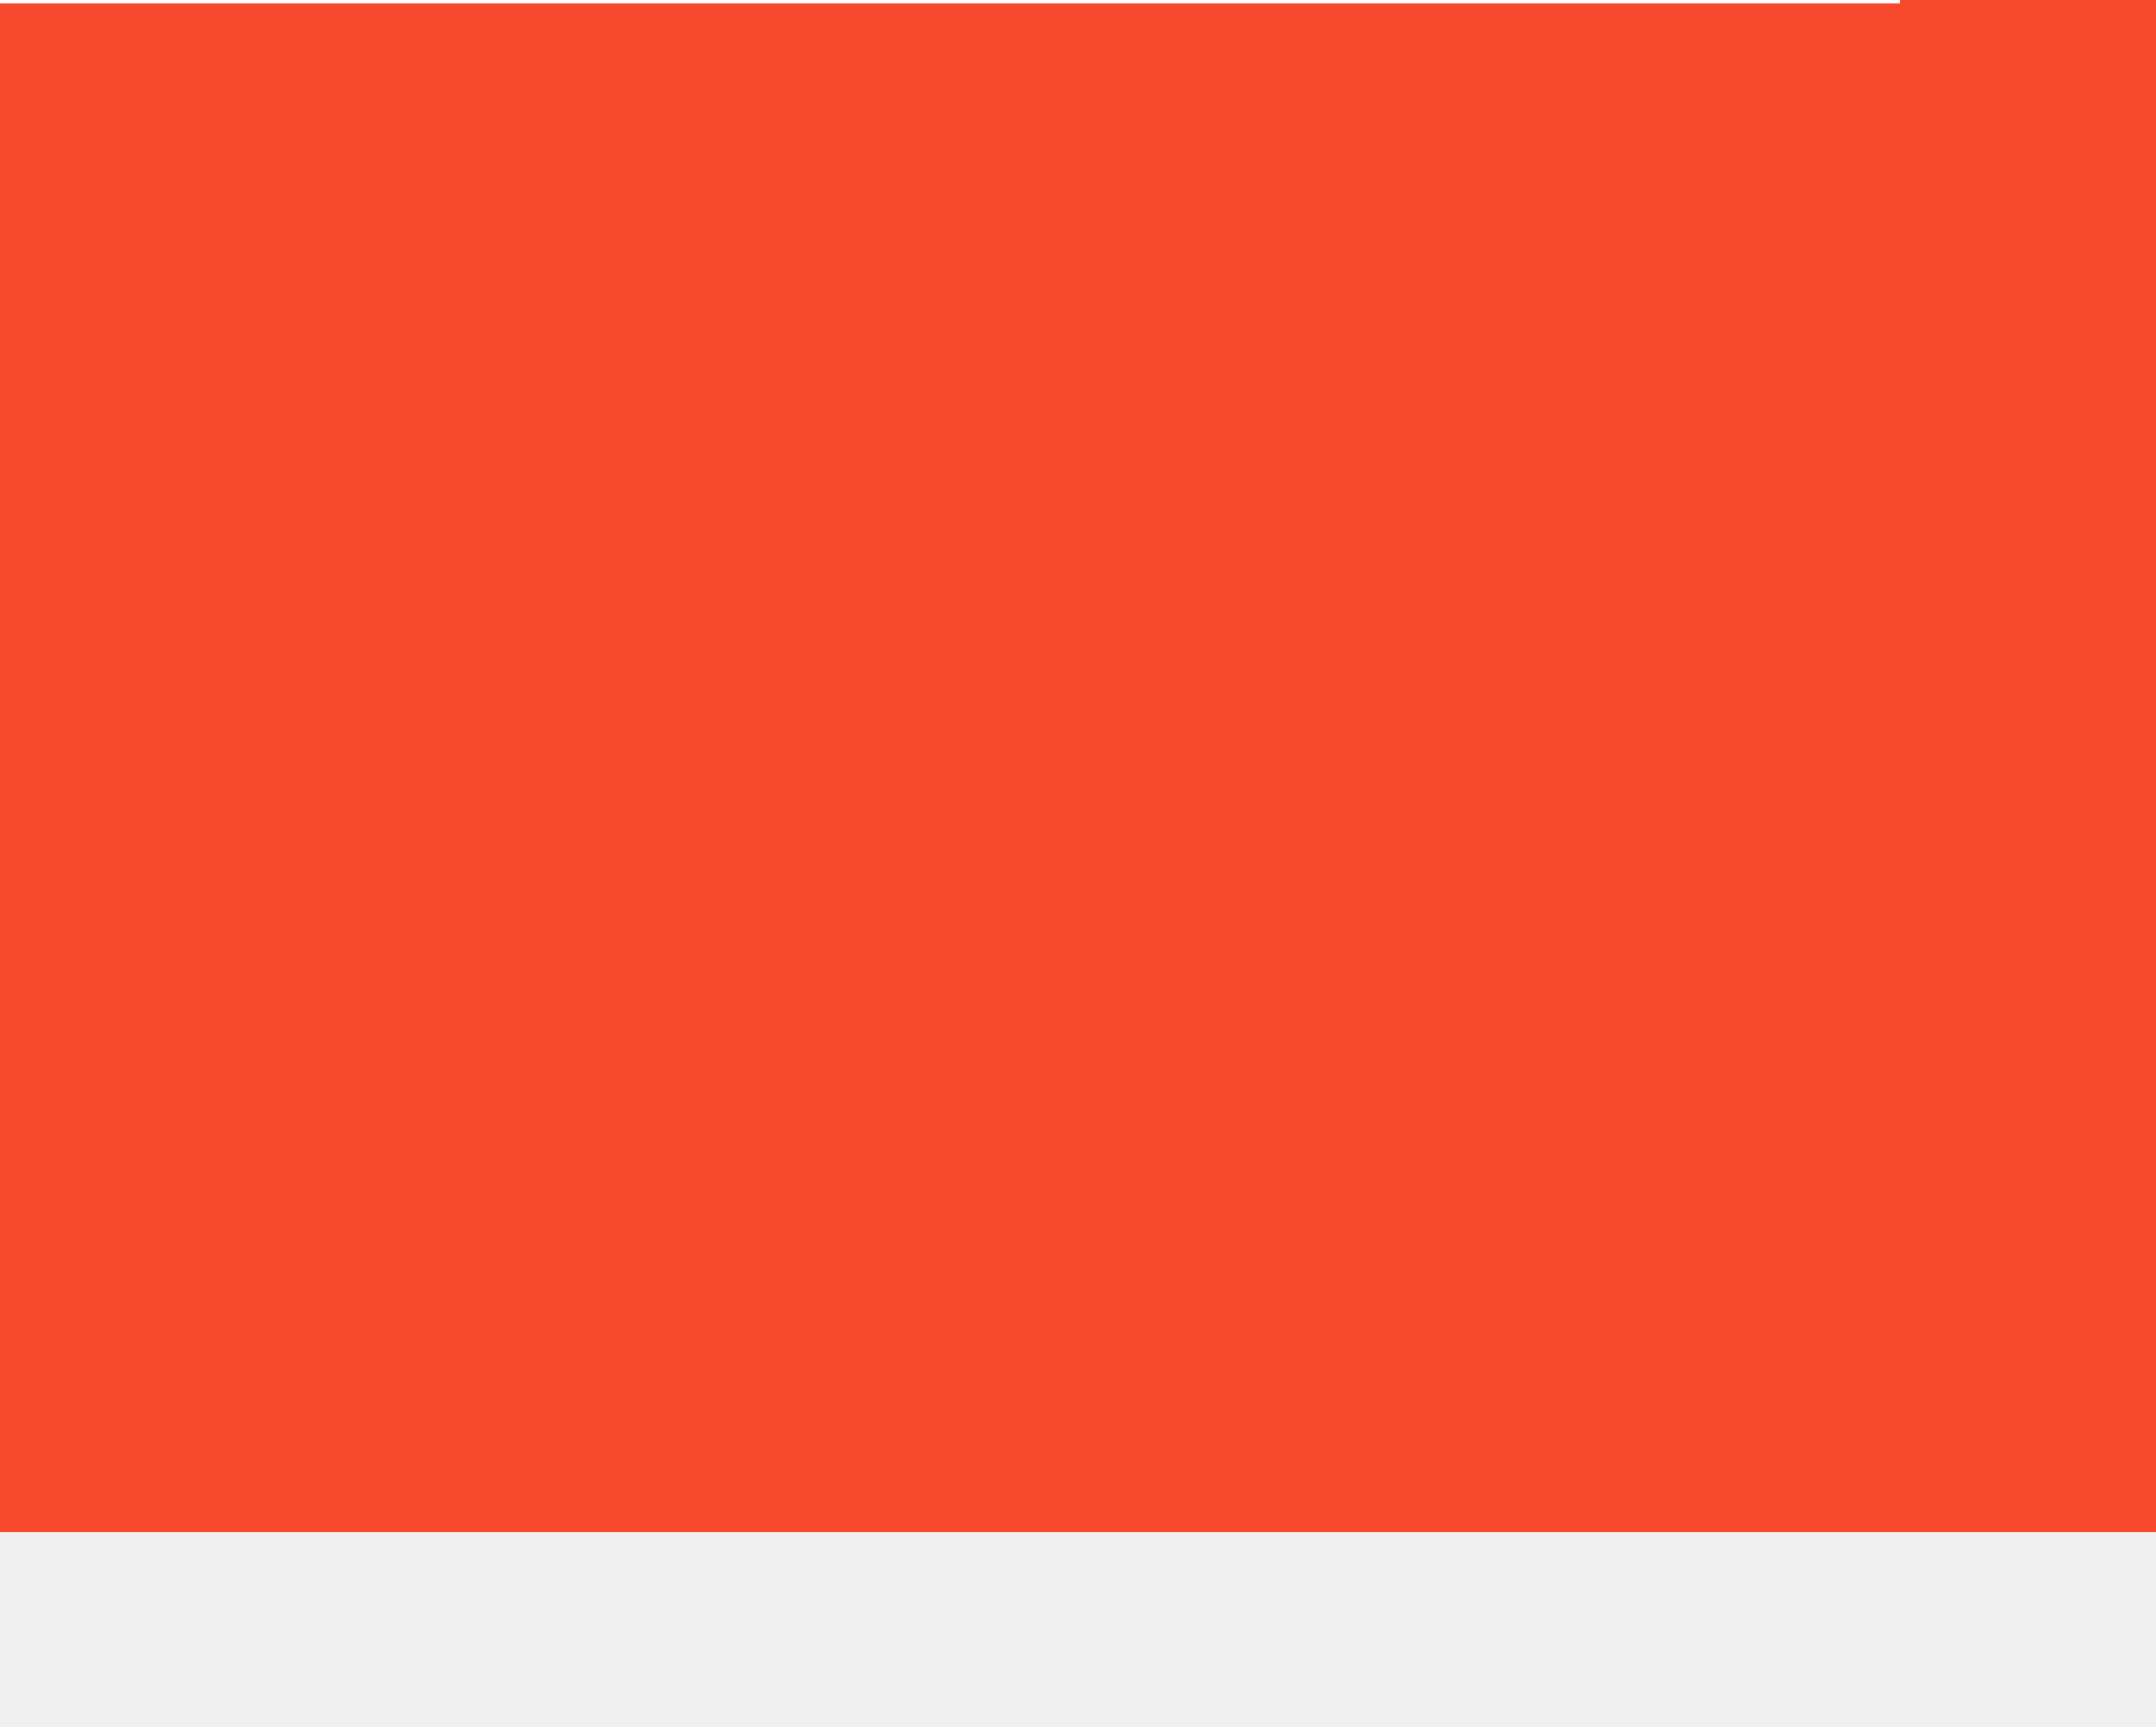
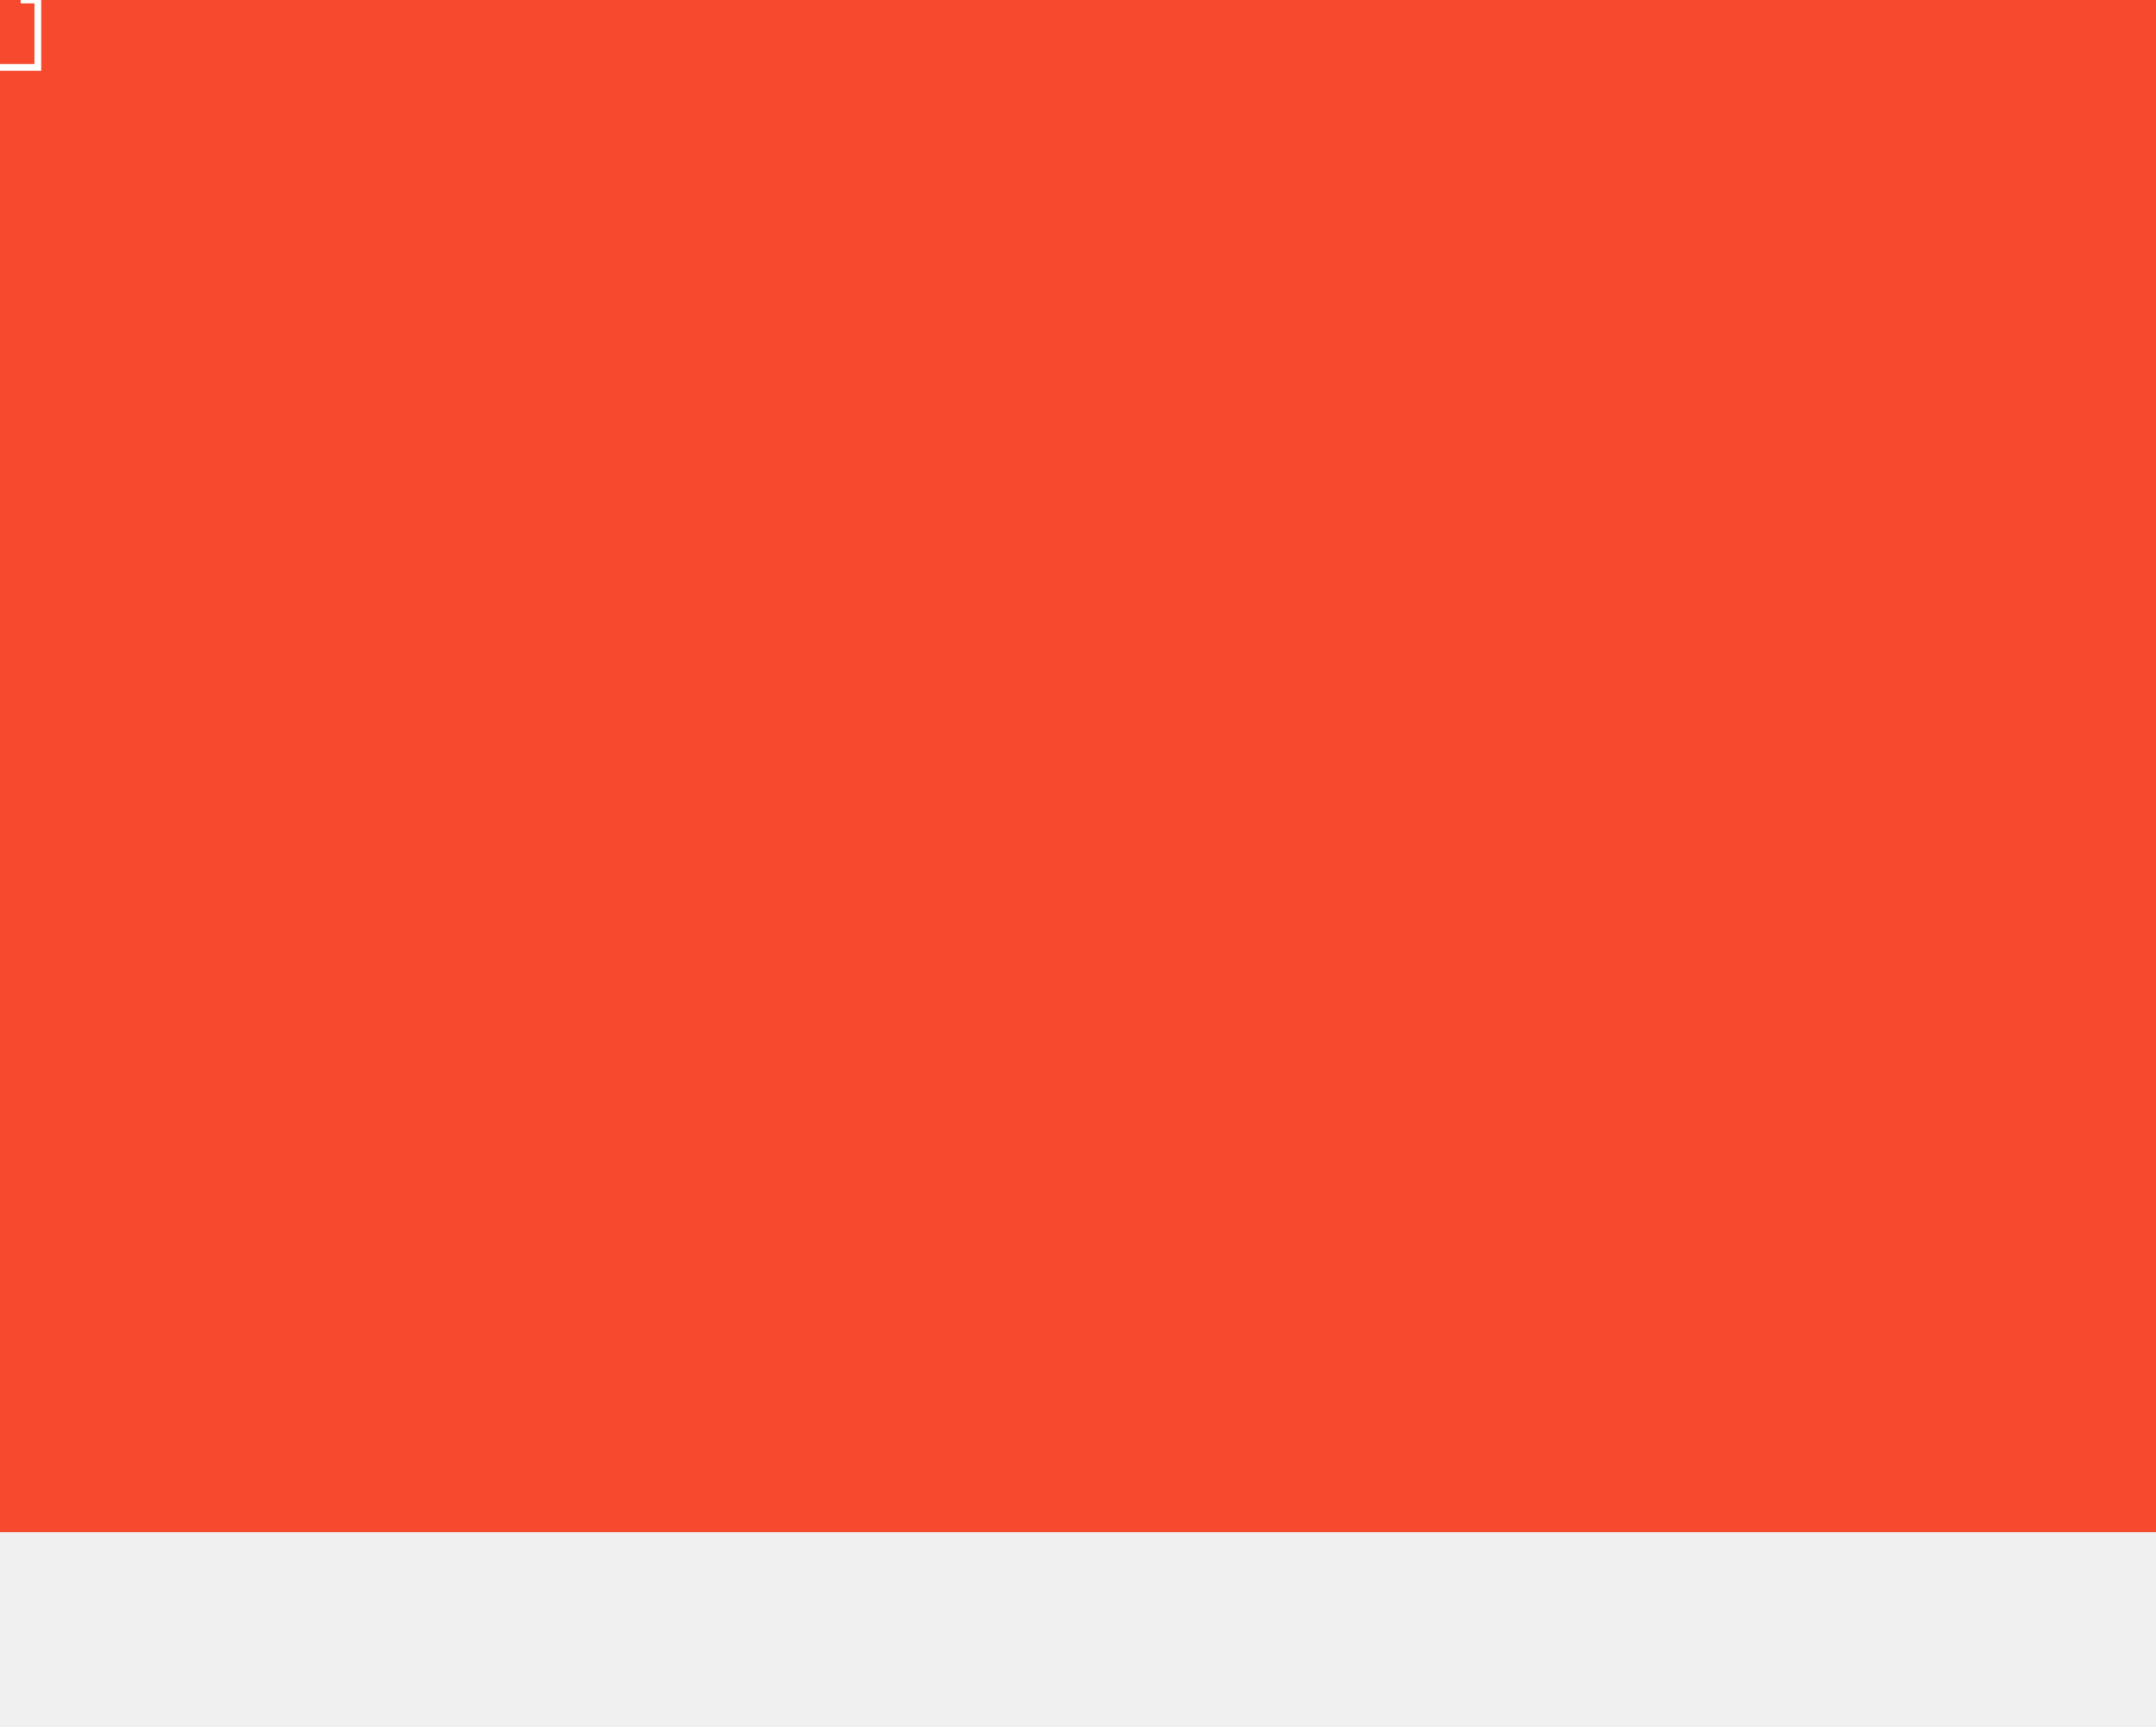
<svg xmlns="http://www.w3.org/2000/svg" version="1.1" baseProfile="tiny" id="Layer_1" x="0px" y="0px" width="1599px" height="1280px" viewBox="0 0 1599 1280" xml:space="preserve">
  <rect fill="#F6492E" width="1599" height="1136" />
-   <line id="line_2_" fill="none" stroke="#FFFFFF" stroke-width="5" stroke-miterlimit="10" x1="1409.063" y1="0" x2="0" y2="0" />
+   <polyline id="line_3_" fill="none" stroke="#FFFFFF" stroke-width="5" stroke-miterlimit="10" points="15.333,0 28.051,0 28.051,50   -1523.814,50 " />
</svg>
